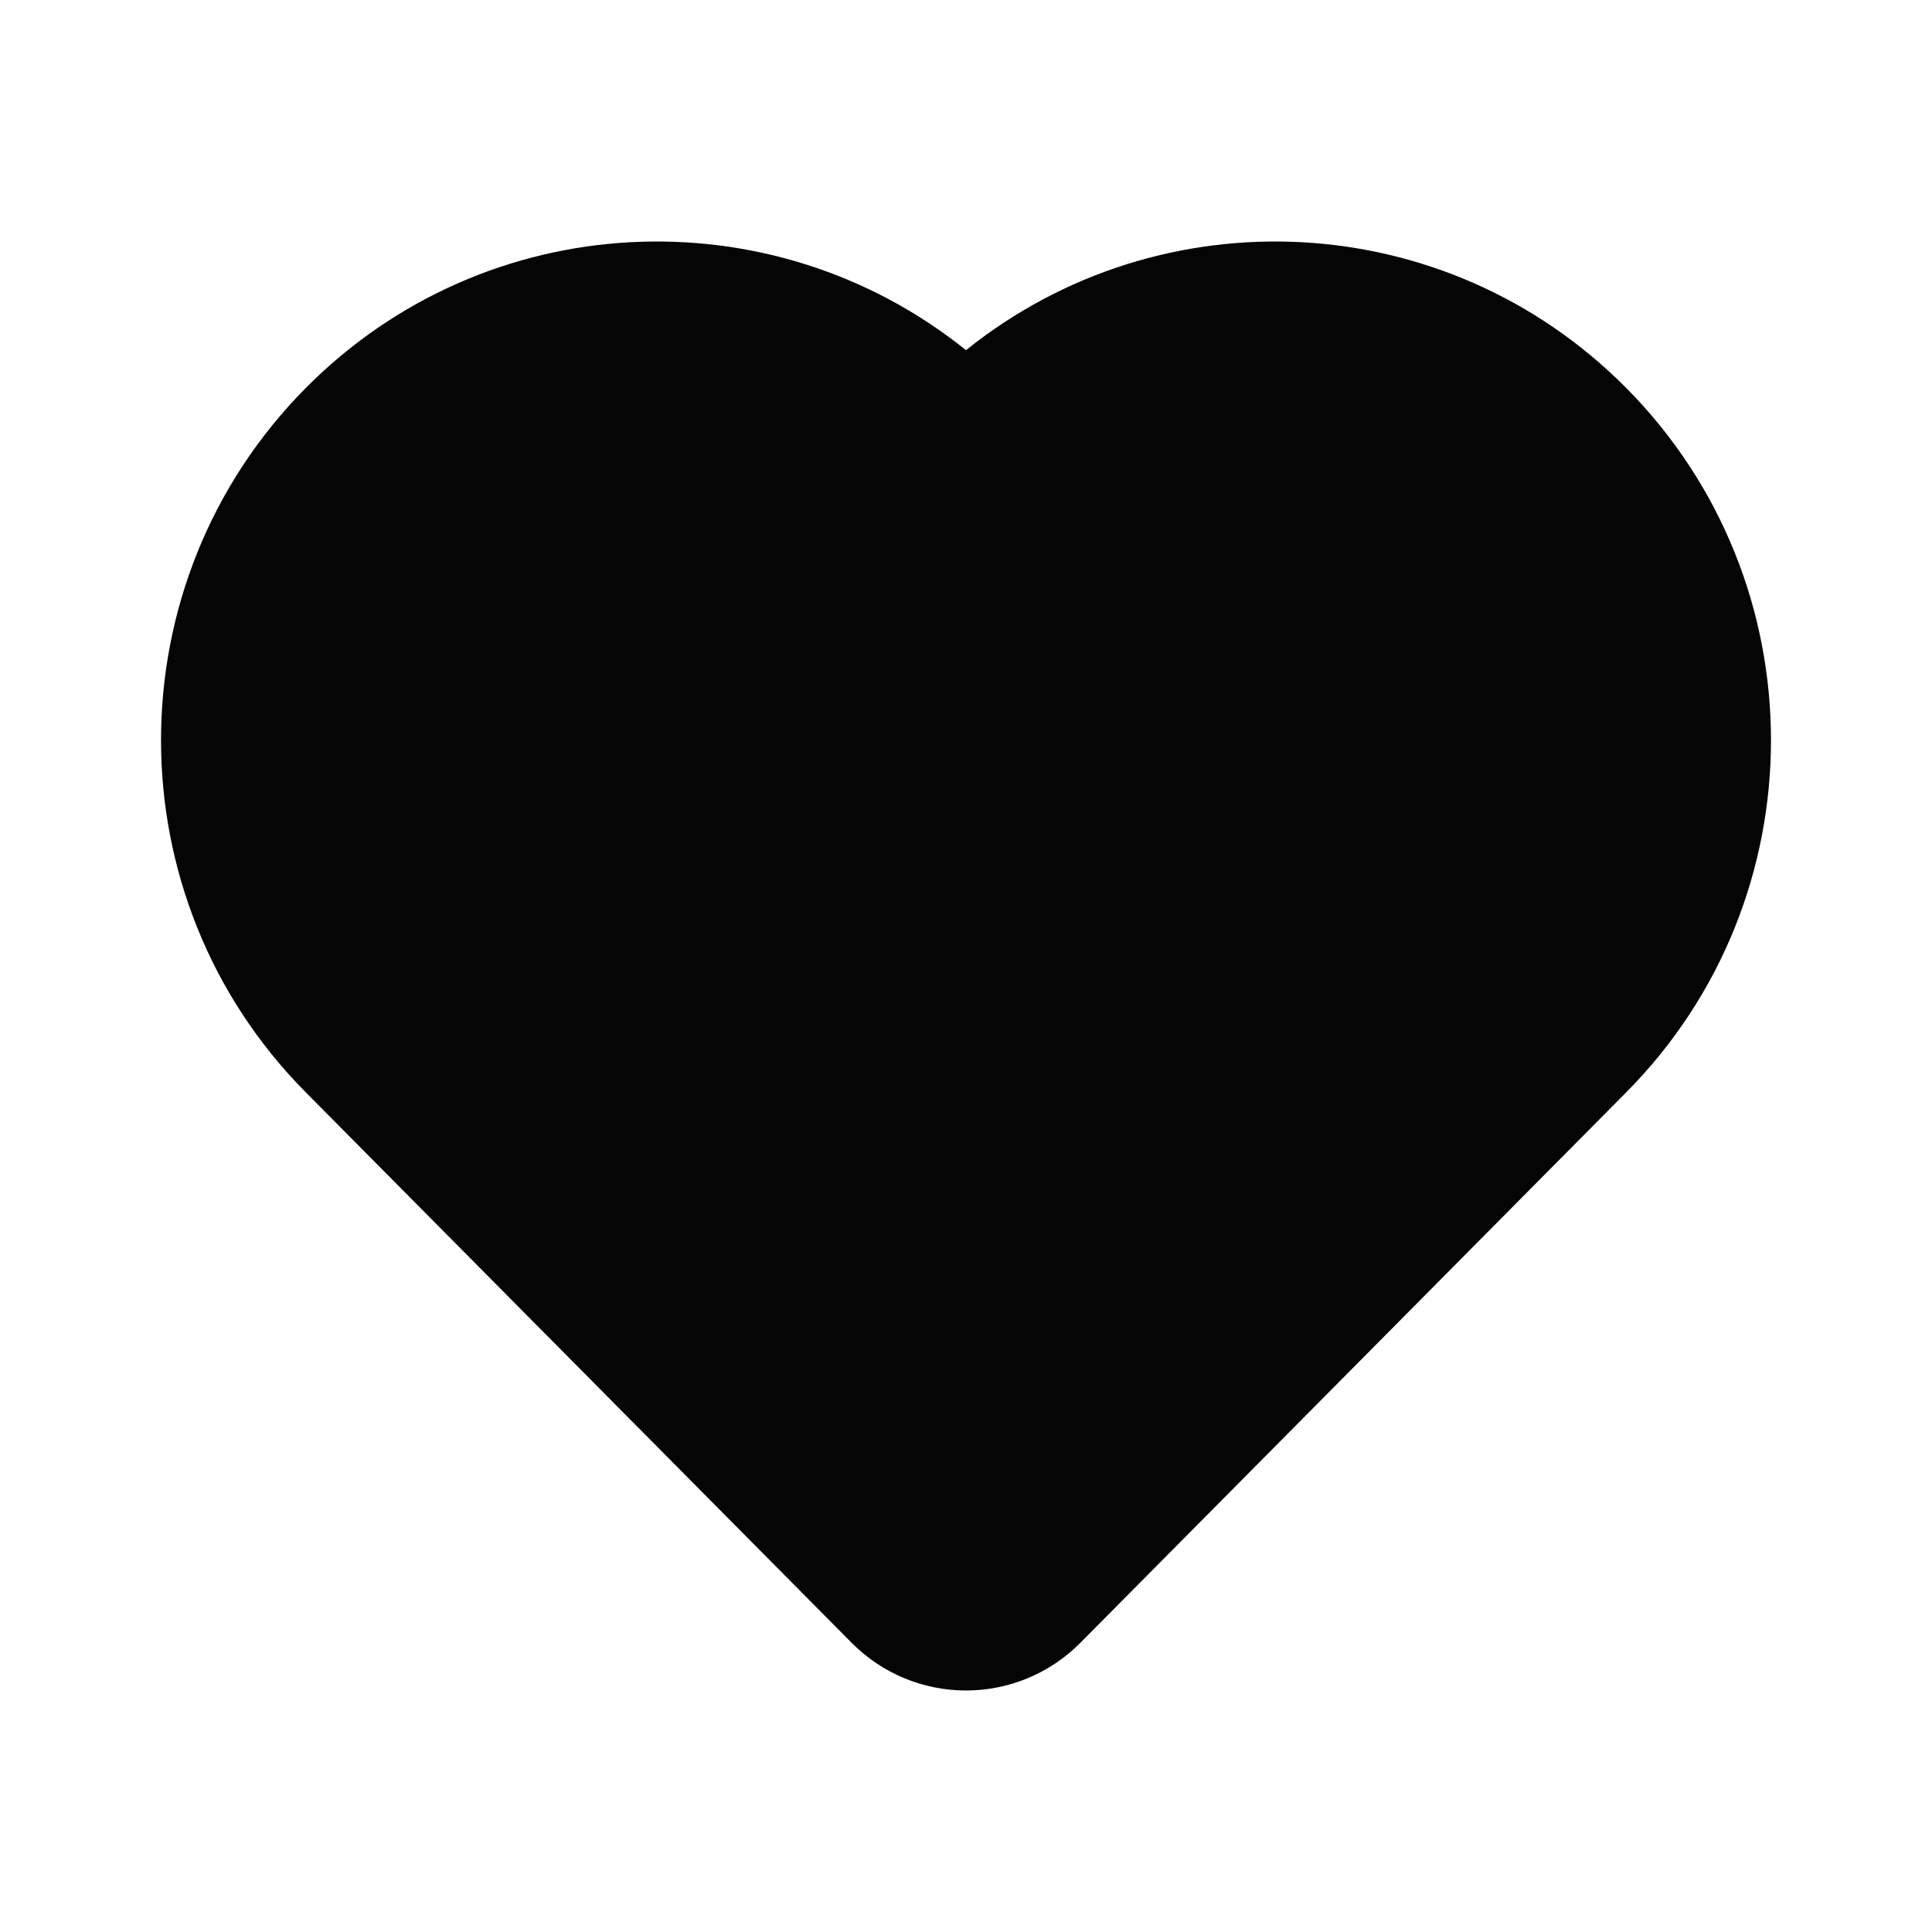
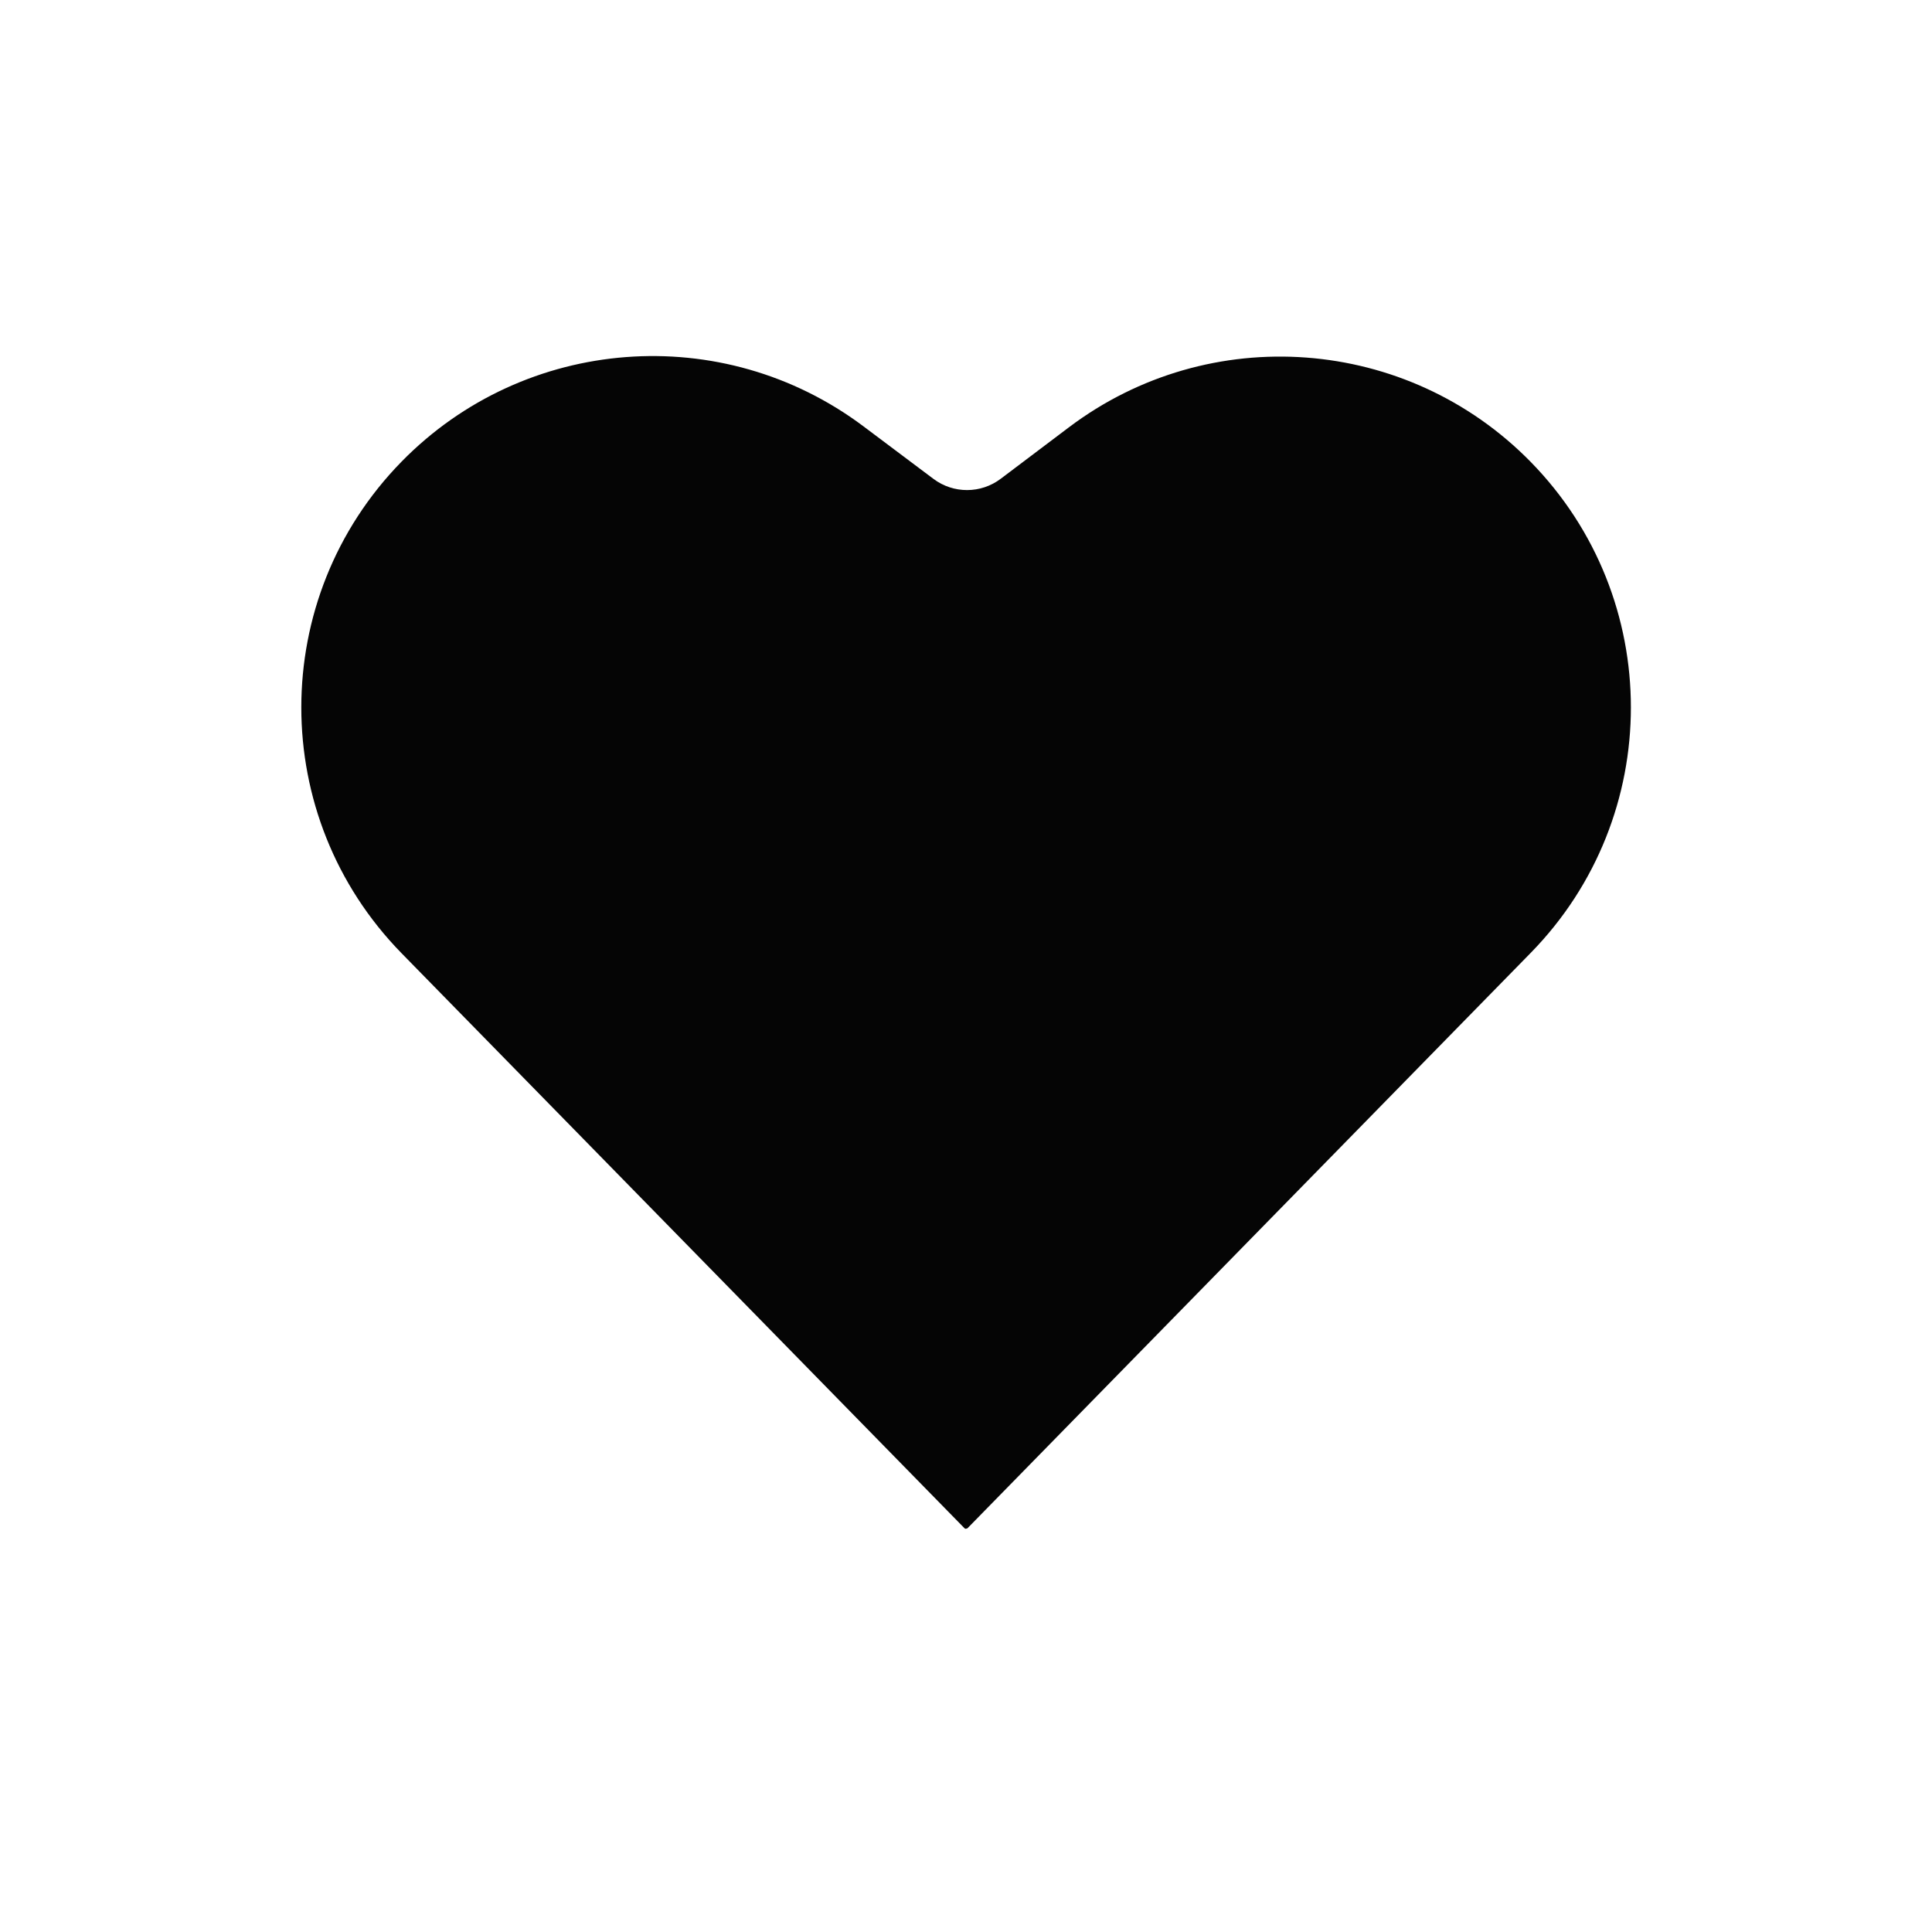
<svg xmlns="http://www.w3.org/2000/svg" width="24" height="24" viewBox="0 0 24 24" fill="none">
-   <path d="M20.202 4.82C17.962 2.562 14.421 2.405 12 4.35C9.58 2.405 6.038 2.562 3.798 4.82C1.401 7.238 1.401 11.152 3.798 13.569L10.58 20.408C10.955 20.787 11.467 21 12 21C12.533 21 13.045 20.787 13.42 20.408L20.202 13.569C22.599 11.152 22.599 7.238 20.202 4.82Z" fill="#050505" />
+   <path d="M10.726 5.296C8.975 3.982 6.52 4.17 4.988 5.735C3.328 7.431 3.328 10.144 4.988 11.841L11.982 18.985C11.99 18.993 12.003 18.993 12.012 18.985L12.015 18.988L19.016 11.836C20.674 10.142 20.674 7.433 19.016 5.739C17.483 4.173 15.025 3.989 13.276 5.31L12.432 5.947C12.185 6.134 11.844 6.135 11.596 5.949L10.726 5.296Z" fill="#050505" />
</svg>
